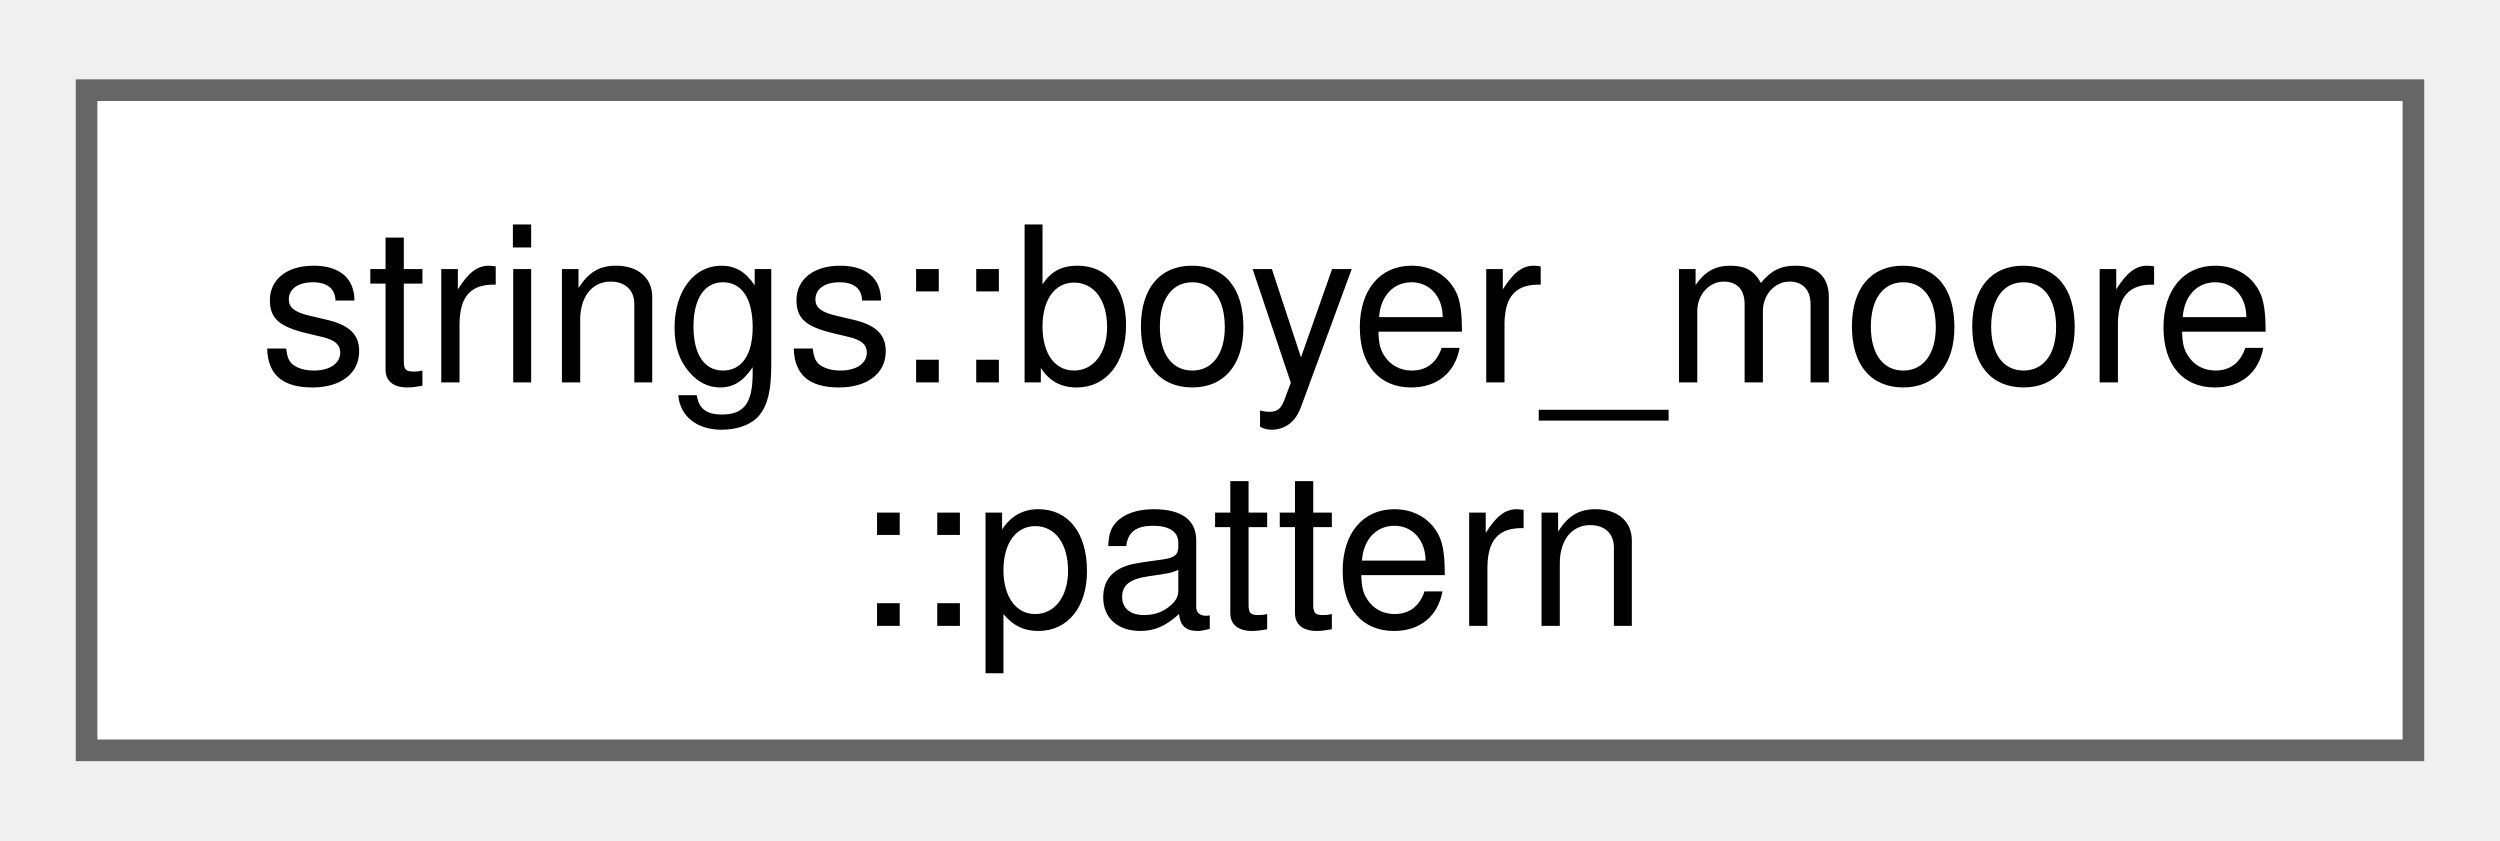
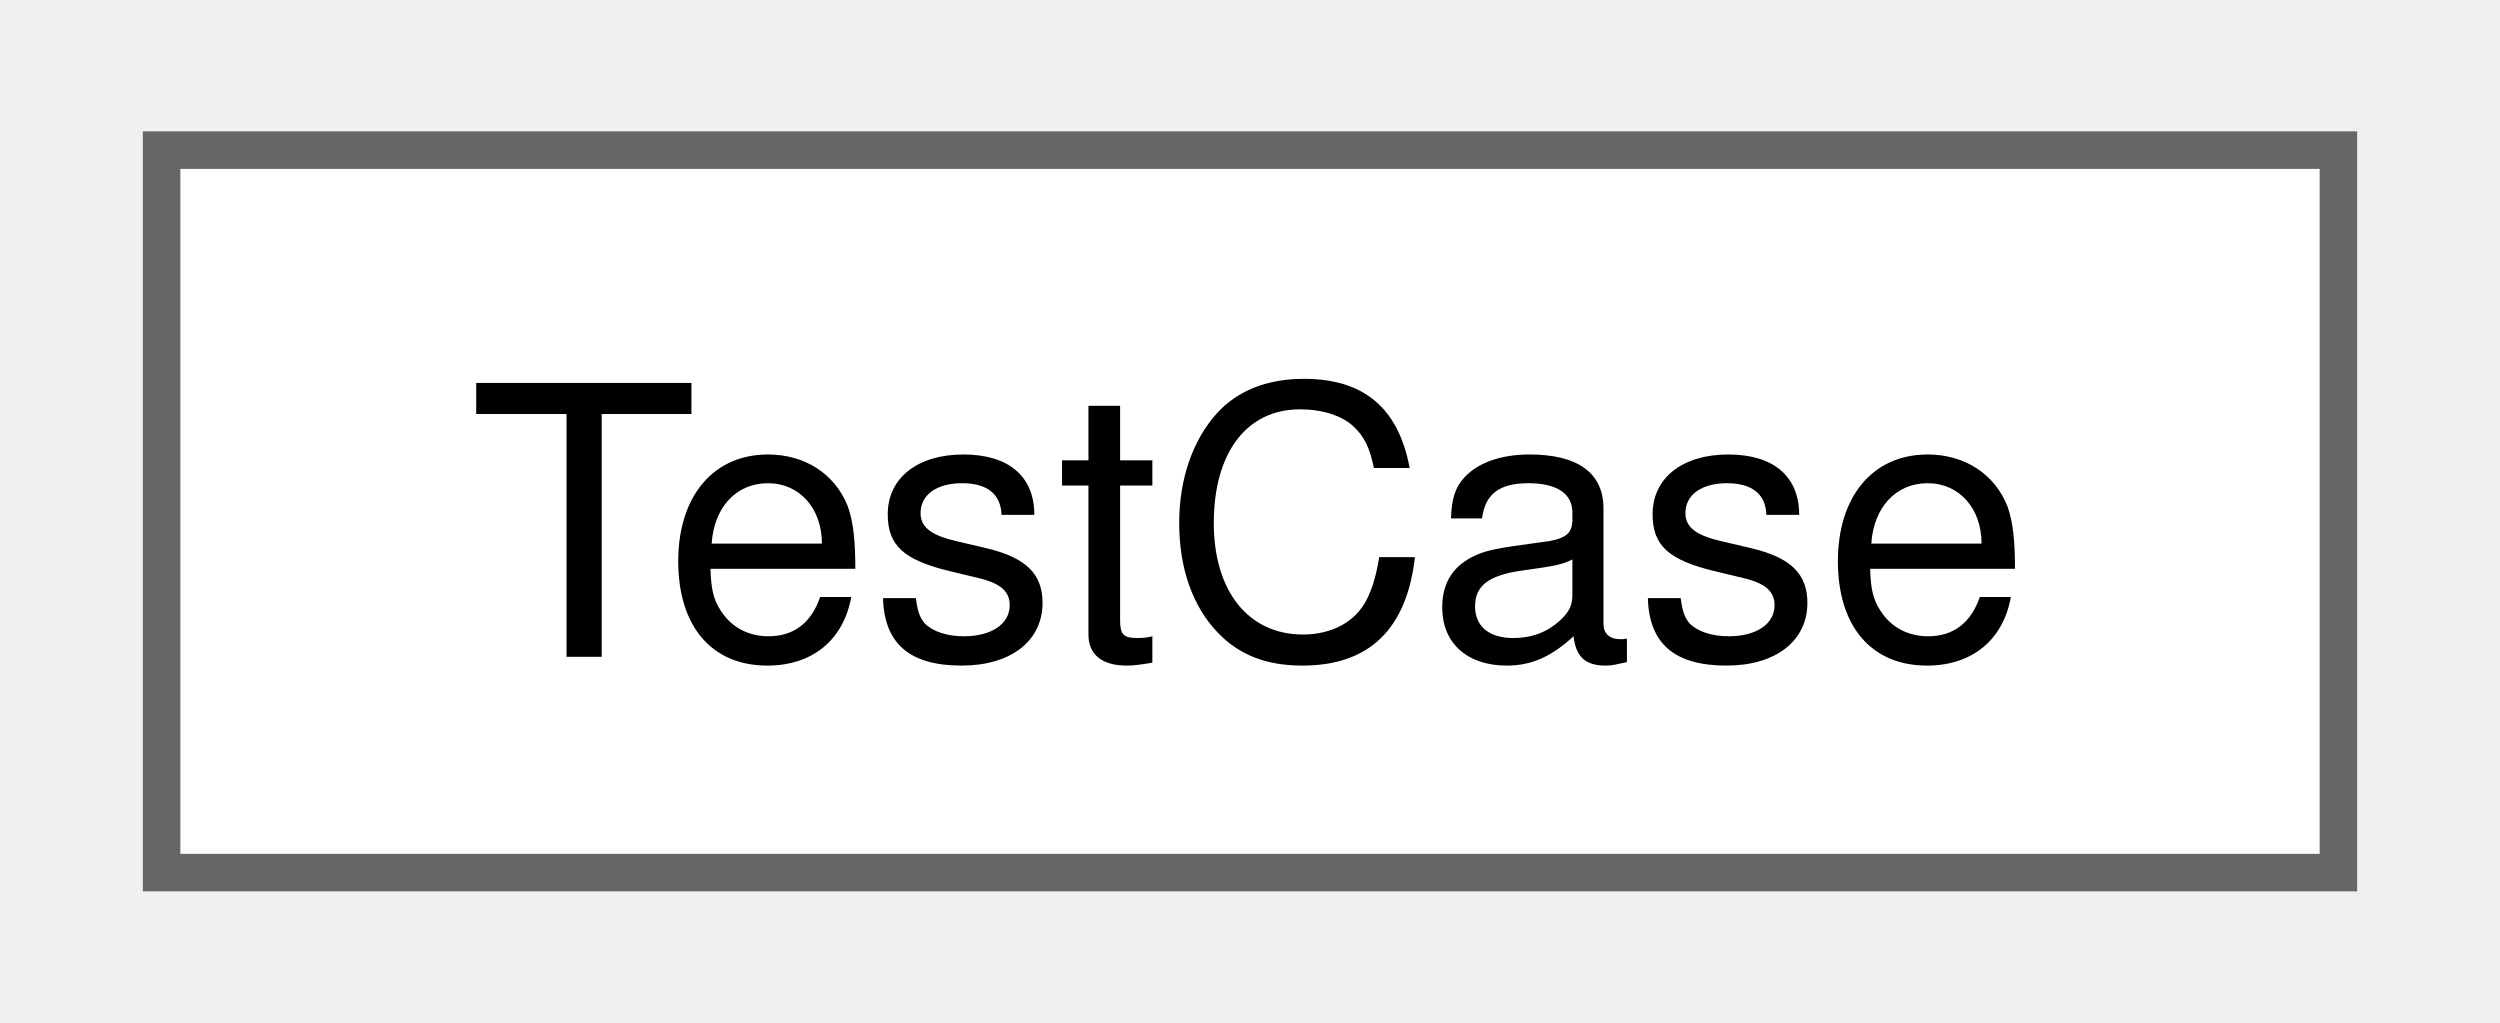
- <svg xmlns="http://www.w3.org/2000/svg" xmlns:xlink="http://www.w3.org/1999/xlink" width="116pt" height="39pt" viewBox="0.00 0.00 115.50 38.50">
-   <g id="graph0" class="graph" transform="scale(1 1) rotate(0) translate(4 34.5)">
+ <svg xmlns="http://www.w3.org/2000/svg" xmlns:xlink="http://www.w3.org/1999/xlink" width="66pt" height="27pt" viewBox="0.00 0.00 66.00 27.25">
+   <g id="graph0" class="graph" transform="scale(1 1) rotate(0) translate(4 23.25)">
    <g id="Node000000" class="node">
      <g id="a_Node000000">
-         <a xlink:href="dd/d5a/structstrings_1_1boyer__moore_1_1pattern.html" target="_top" xlink:title="A structure representing all the data we need to search the preprocessed pattern in text.">
-           <polygon fill="white" stroke="#666666" points="107.5,-30.5 0,-30.5 0,0 107.5,0 107.5,-30.5" />
-           <text text-anchor="start" x="8" y="-17" font-family="Helvetica,sans-Serif" font-size="10.00">strings::boyer_moore</text>
-           <text text-anchor="middle" x="53.75" y="-5.75" font-family="Helvetica,sans-Serif" font-size="10.00">::pattern</text>
+         <a xlink:href="da/d86/struct_test_case.html" target="_top" xlink:title="represents single example inputs and expected output of the function longest_common_string_length">
+           <polygon fill="white" stroke="#666666" points="58,-19.25 0,-19.25 0,0 58,0 58,-19.25" />
+           <text text-anchor="middle" x="29" y="-5.75" font-family="Helvetica,sans-Serif" font-size="10.00">TestCase</text>
        </a>
      </g>
    </g>
  </g>
</svg>
